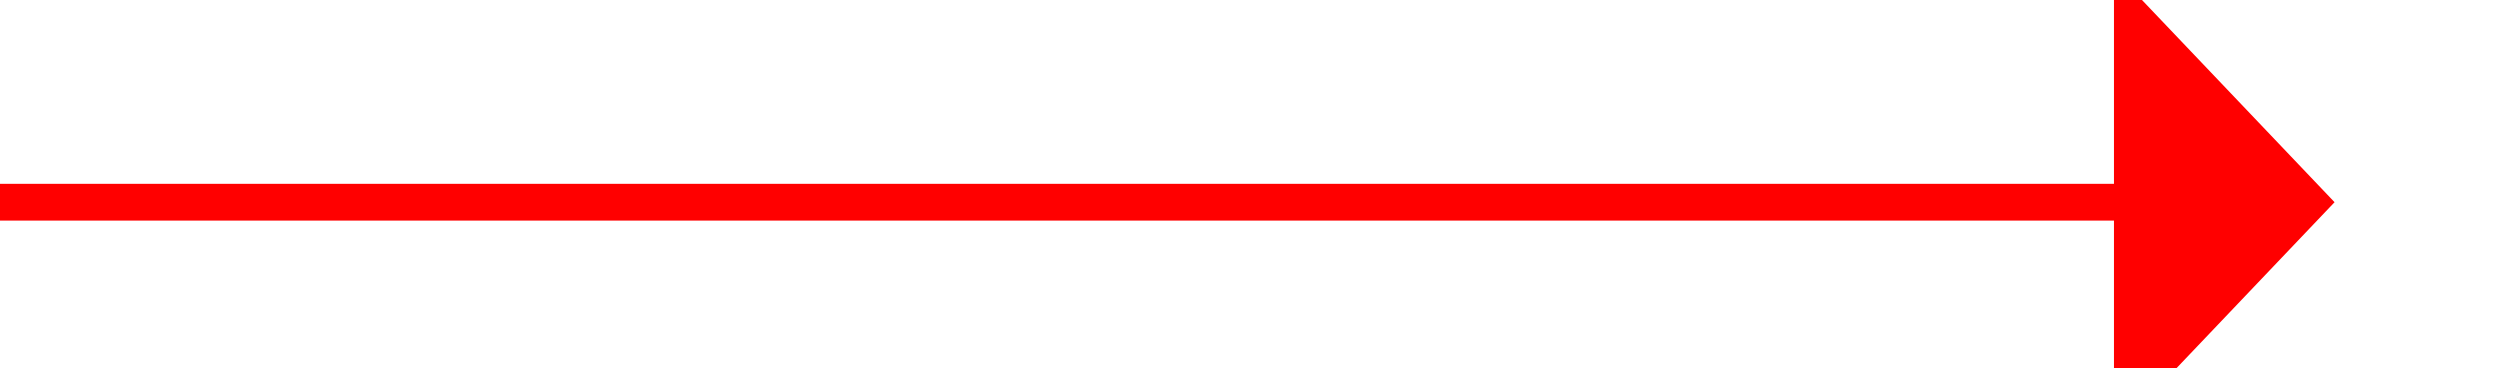
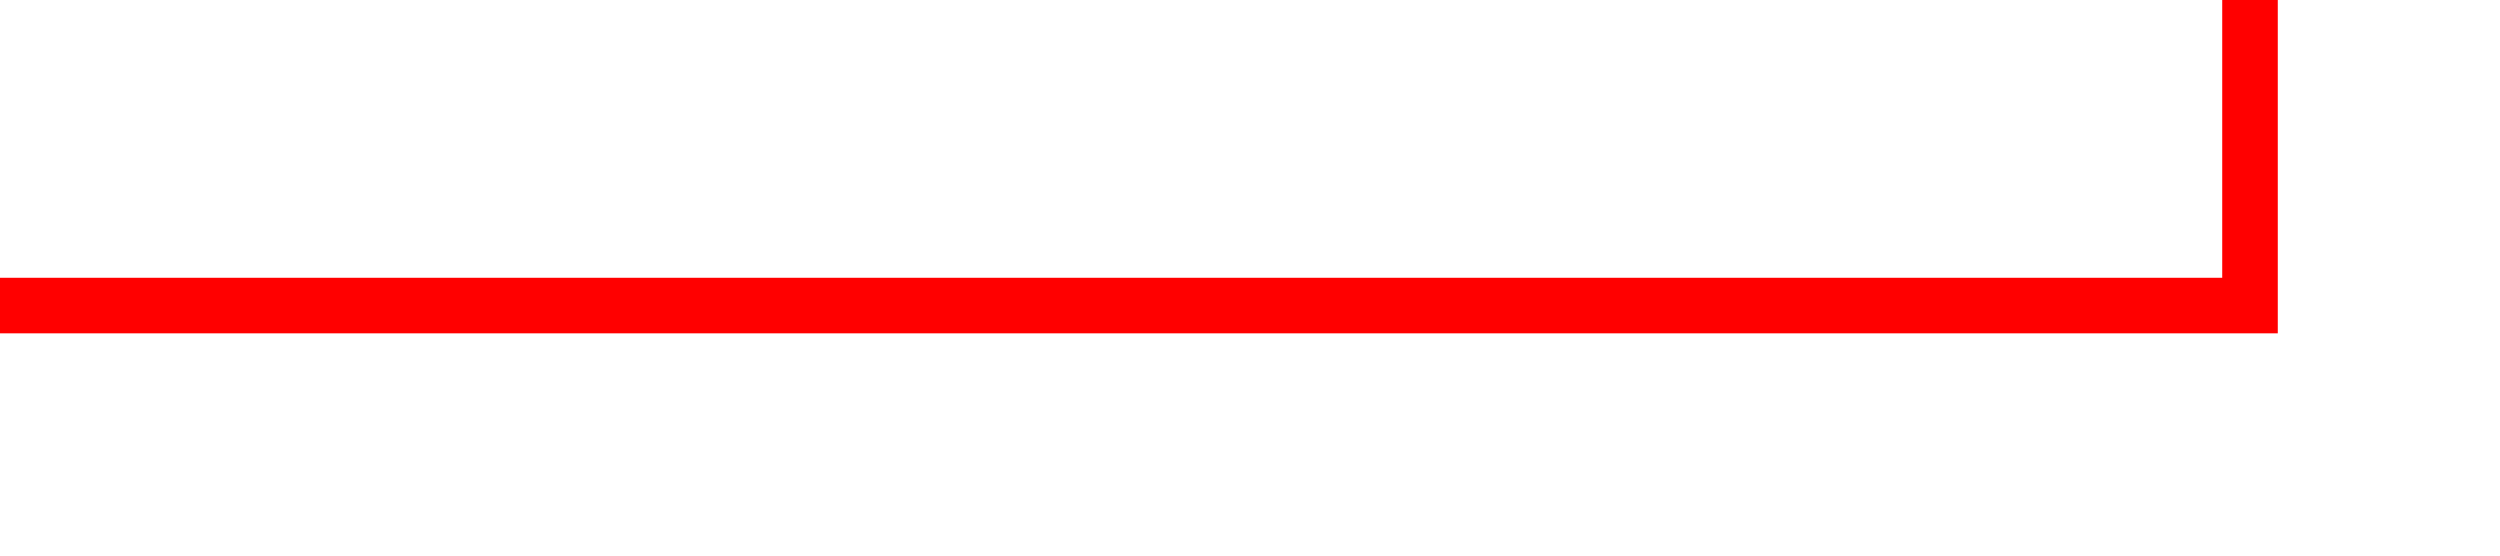
- <svg xmlns="http://www.w3.org/2000/svg" version="1.1" width="68px" height="10px" preserveAspectRatio="xMinYMid meet" viewBox="239 1239  68 8">
-   <path d="M 239 1243.5  L 297.5 1243.5  " stroke-width="1" stroke="#ff0000" fill="none" />
-   <path d="M 296.5 1249.8  L 302.5 1243.5  L 296.5 1237.2  L 296.5 1249.8  Z " fill-rule="nonzero" fill="#ff0000" stroke="none" />
+ <svg xmlns="http://www.w3.org/2000/svg" version="1.1" width="45px" height="10px" preserveAspectRatio="xMinYMid meet" viewBox="110 1184  45 8">
+   <path d="M 110 1188.5  L 150.5 1188.5  L 150.5 1079.5  L 155.5 1079.5  " stroke-width="1" stroke="#ff0000" fill="none" />
+   <path d="M 154.5 1085.8  L 160.5 1079.5  L 154.5 1073.2  L 154.5 1085.8  Z " fill-rule="nonzero" fill="#ff0000" stroke="none" />
</svg>
